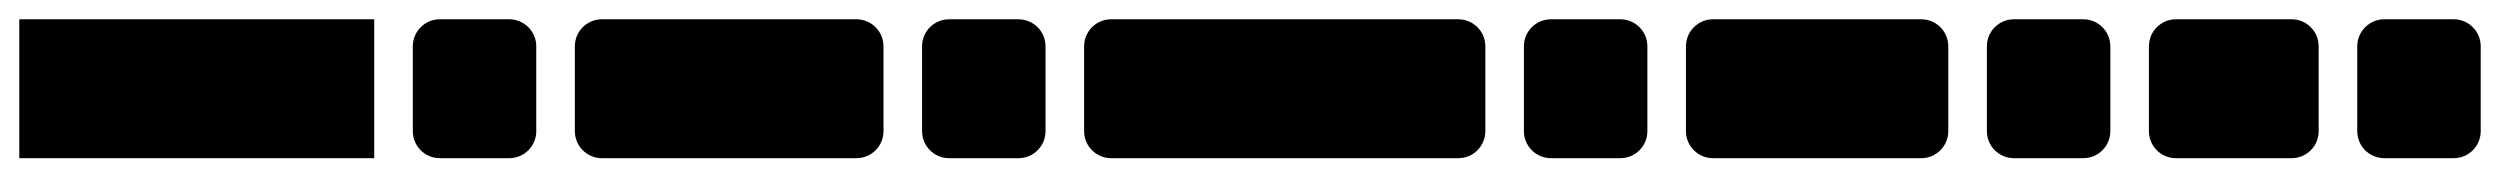
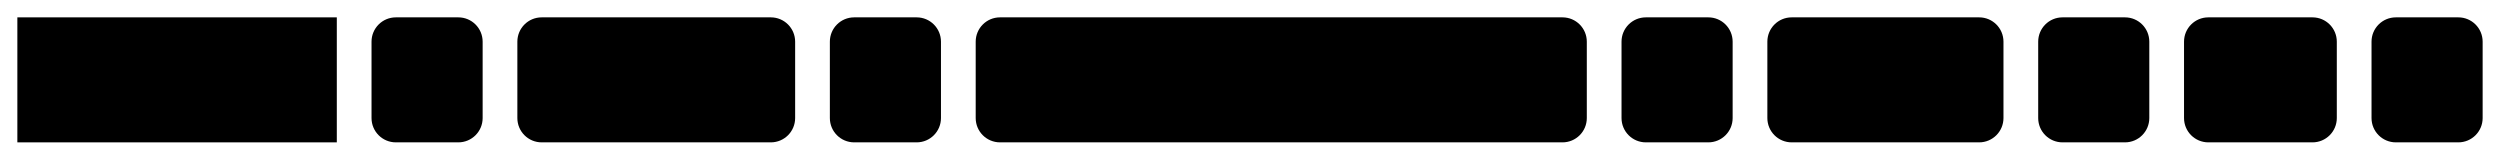
- <svg xmlns="http://www.w3.org/2000/svg" version="1.1" width="648" height="46" viewbox="0 0 648 46">
+ <svg xmlns="http://www.w3.org/2000/svg" version="1.1" width="720" height="46" viewbox="0 0 720 46">
  <defs>
    <style type="text/css">#guide .c{fill:none;stroke:#222222;}#guide .k{fill:#000000;font-family:Roboto Mono,Sans-serif;font-size:20px;}#guide .s{fill:#e4f4ff;stroke:#222222;}#guide .syn{fill:#8D8D8D;font-family:Roboto Mono,Sans-serif;font-size:20px;}</style>
  </defs>
-   <path class="c" d="M0 31h5m92 0h10m32 0h10m80 0h10m32 0h10m104 0h10m32 0h10m68 0h10m32 0h10m44 0h10m32 0h5" />
+   <path class="c" d="M0 31h5m92 0h10m32 0h10m80 0h10m32 0h10m176 0h10m32 0h10m68 0h10m32 0h10m44 0h10m32 0h5" />
  <rect class="s" x="5" y="5" width="92" height="36" />
  <text class="k" x="15" y="31">BUCKET</text>
  <rect class="s" x="107" y="5" width="32" height="36" rx="7" />
  <text class="syn" x="117" y="31">(</text>
  <rect class="s" x="149" y="5" width="80" height="36" rx="7" />
  <text class="k" x="159" y="31">field</text>
  <rect class="s" x="239" y="5" width="32" height="36" rx="7" />
  <text class="syn" x="249" y="31">,</text>
-   <rect class="s" x="281" y="5" width="104" height="36" rx="7" />
-   <text class="k" x="291" y="31">buckets</text>
-   <rect class="s" x="395" y="5" width="32" height="36" rx="7" />
-   <text class="syn" x="405" y="31">,</text>
-   <rect class="s" x="437" y="5" width="68" height="36" rx="7" />
-   <text class="k" x="447" y="31">from</text>
-   <rect class="s" x="515" y="5" width="32" height="36" rx="7" />
-   <text class="syn" x="525" y="31">,</text>
-   <rect class="s" x="557" y="5" width="44" height="36" rx="7" />
-   <text class="k" x="567" y="31">to</text>
-   <rect class="s" x="611" y="5" width="32" height="36" rx="7" />
-   <text class="syn" x="621" y="31">)</text>
+   <rect class="s" x="281" y="5" width="176" height="36" rx="7" />
+   <text class="k" x="291" y="31">bucketsOrSpan</text>
+   <rect class="s" x="467" y="5" width="32" height="36" rx="7" />
+   <text class="syn" x="477" y="31">,</text>
+   <rect class="s" x="509" y="5" width="68" height="36" rx="7" />
+   <text class="k" x="519" y="31">from</text>
+   <rect class="s" x="587" y="5" width="32" height="36" rx="7" />
+   <text class="syn" x="597" y="31">,</text>
+   <rect class="s" x="629" y="5" width="44" height="36" rx="7" />
+   <text class="k" x="639" y="31">to</text>
+   <rect class="s" x="683" y="5" width="32" height="36" rx="7" />
+   <text class="syn" x="693" y="31">)</text>
</svg>
